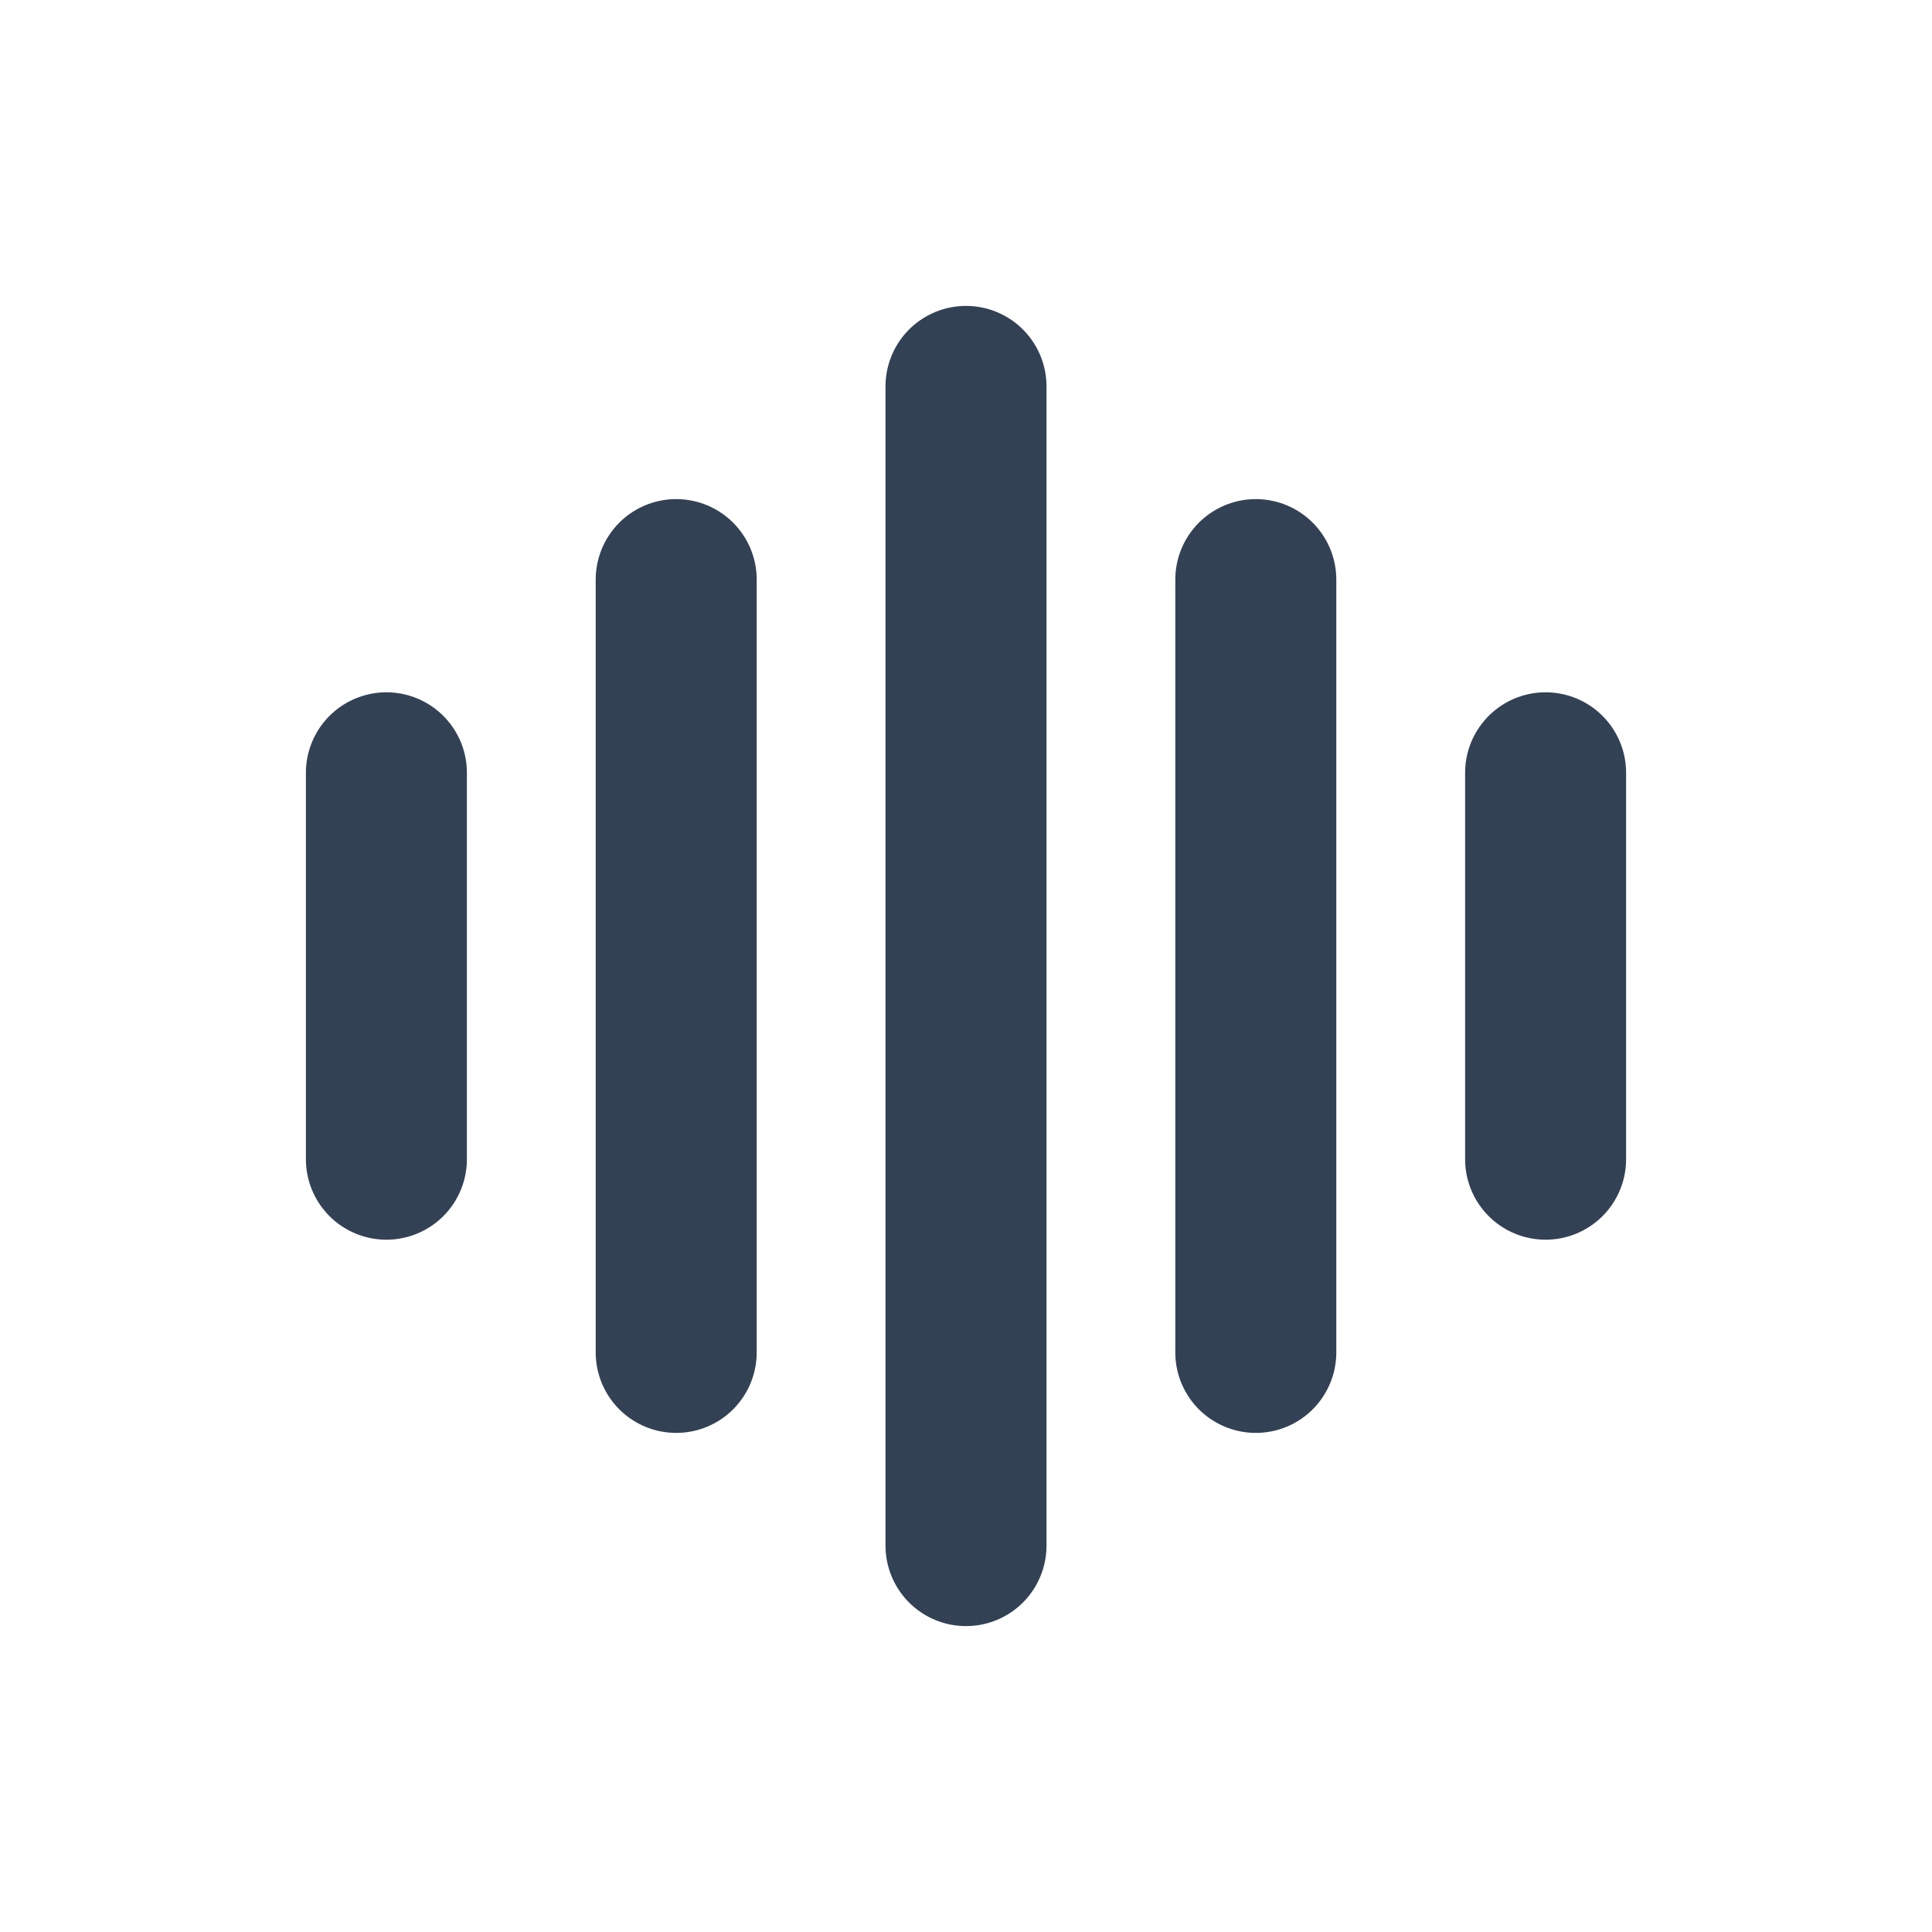
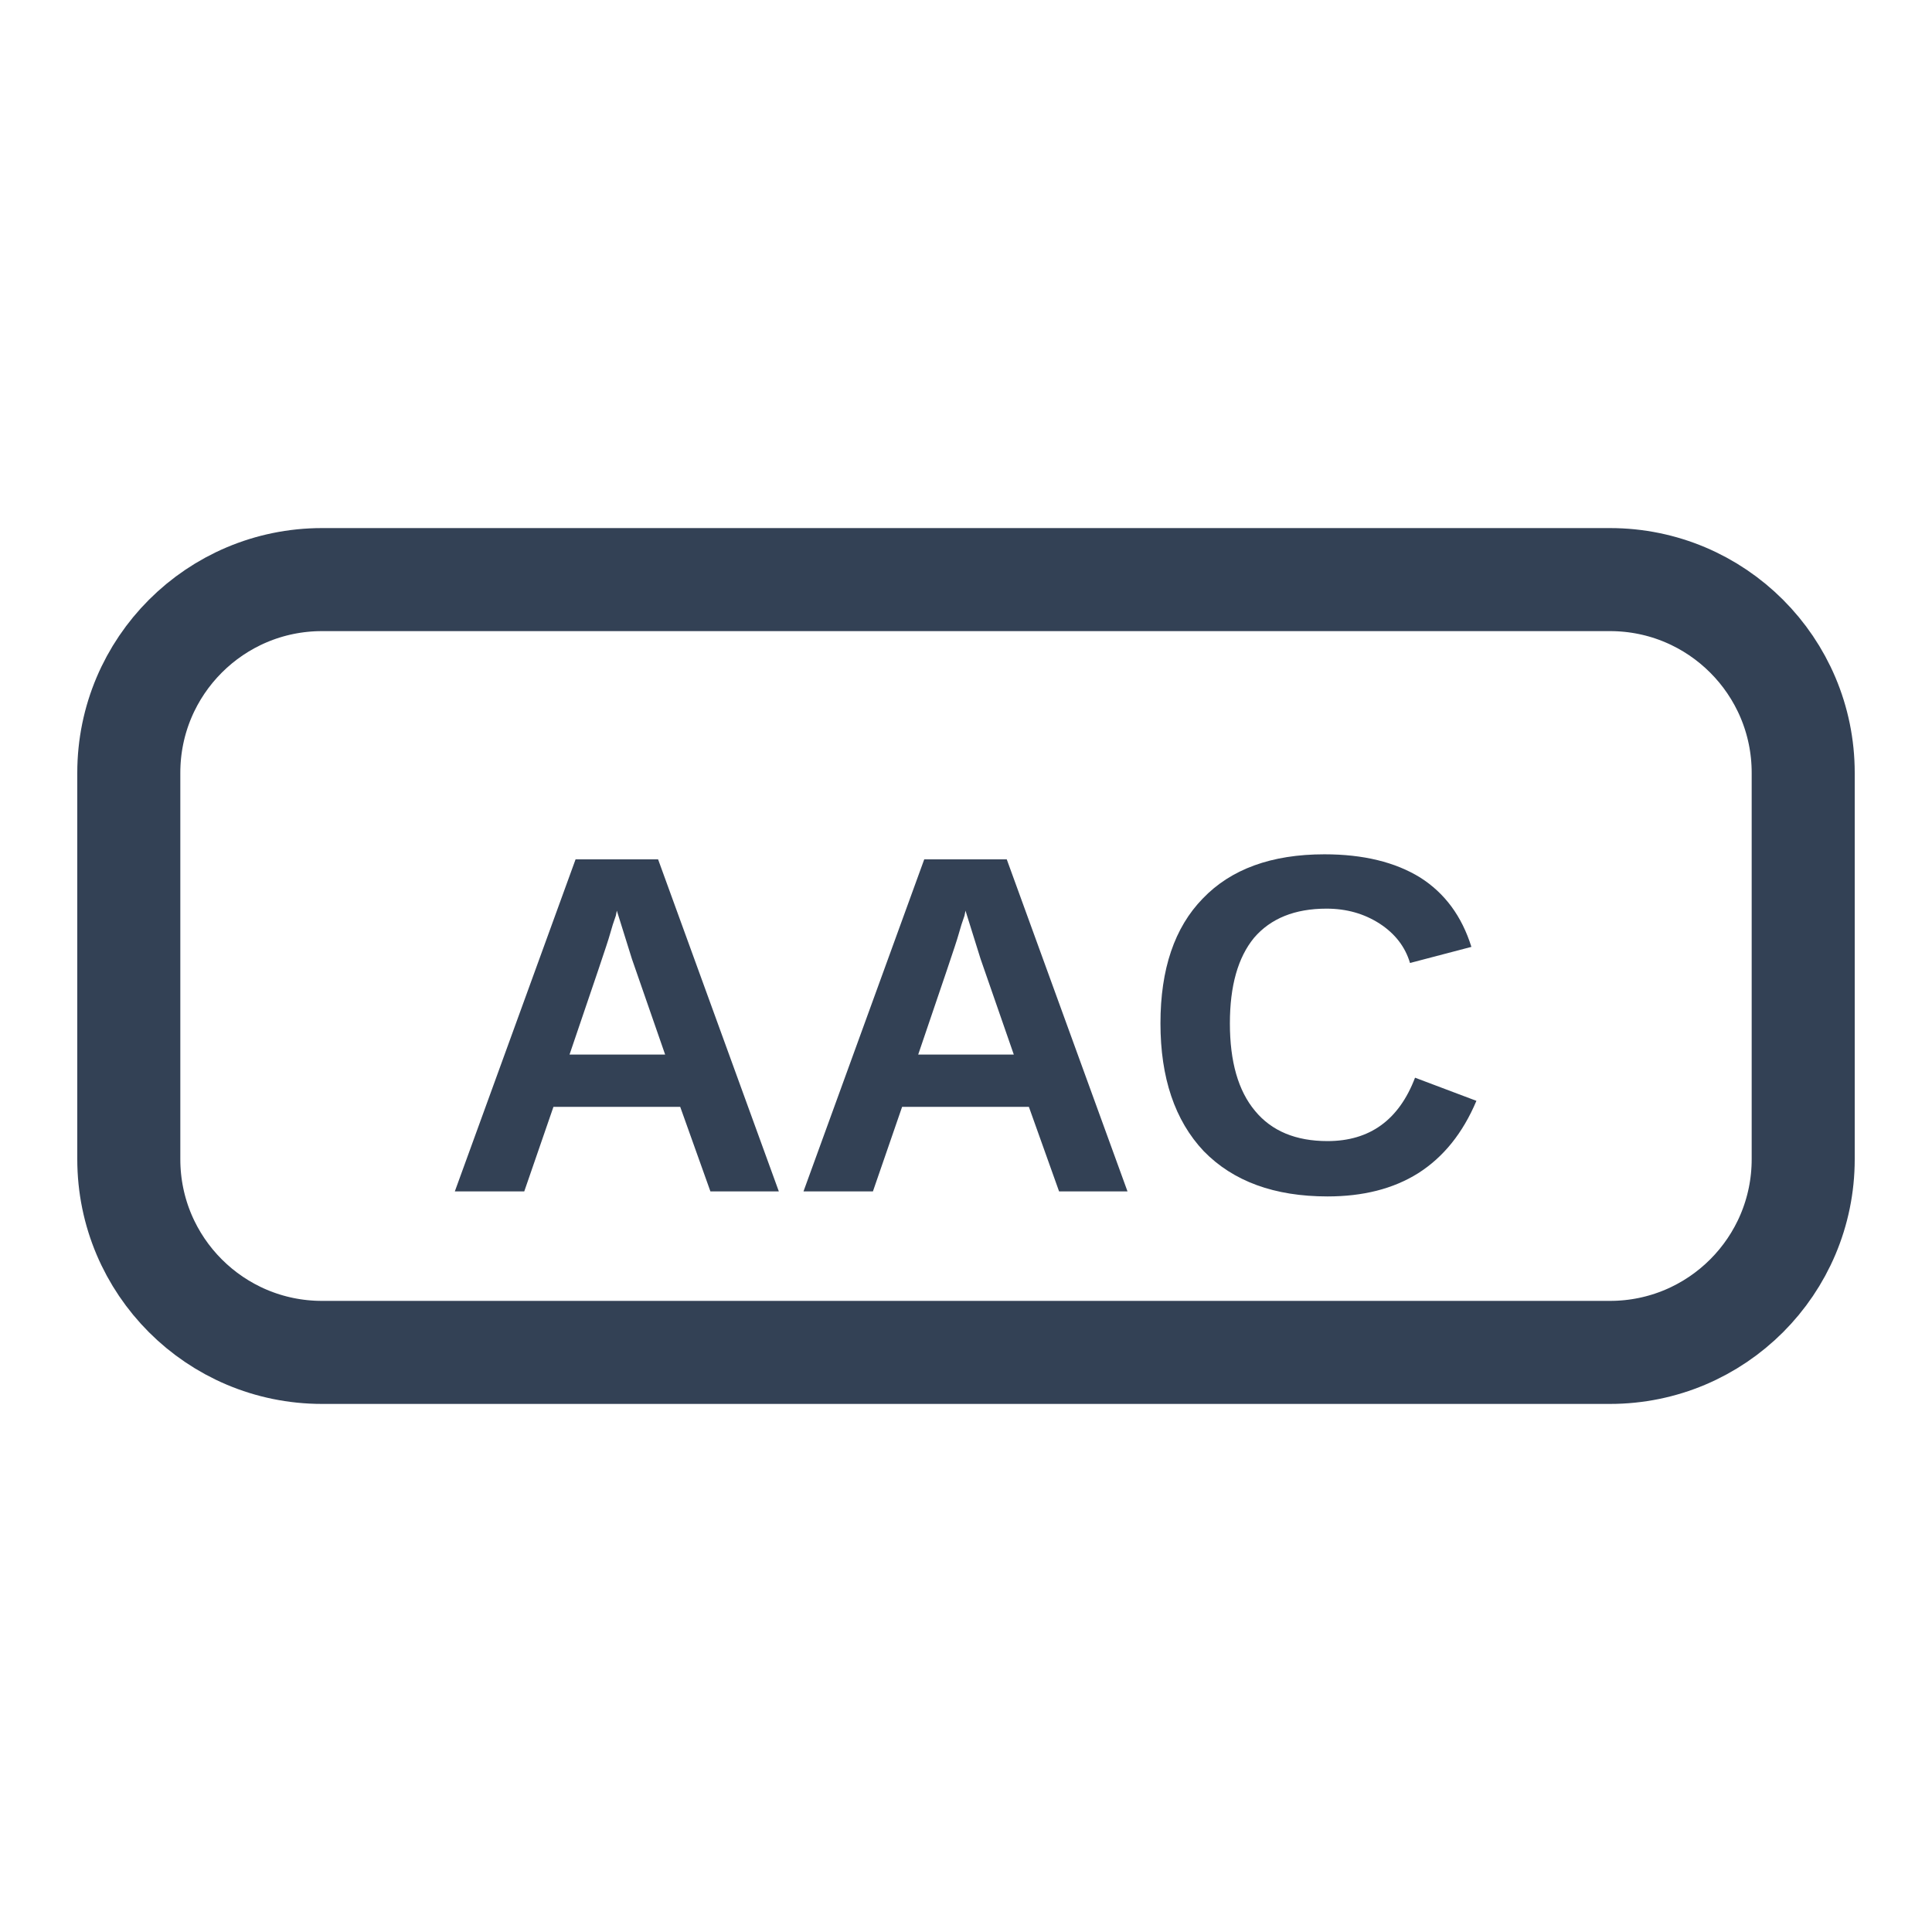
<svg xmlns="http://www.w3.org/2000/svg" viewBox="0 0 30 30" width="24" height="24">
-   <line x1="6" y1="12" x2="6" y2="18" stroke="#334155" stroke-width="2.5" stroke-linecap="round" />
-   <line x1="10.5" y1="9" x2="10.5" y2="21" stroke="#334155" stroke-width="2.5" stroke-linecap="round" />
-   <line x1="15" y1="6" x2="15" y2="24" stroke="#334155" stroke-width="2.5" stroke-linecap="round" />
-   <line x1="19.5" y1="9" x2="19.5" y2="21" stroke="#334155" stroke-width="2.5" stroke-linecap="round" />
-   <line x1="24" y1="12" x2="24" y2="18" stroke="#334155" stroke-width="2.5" stroke-linecap="round" />
+   <rect x="2" y="9" width="26" height="12" rx="3" fill="none" stroke="#334155" stroke-width="1.6" />
+   <text x="15" y="18.5" font-family="Liberation Sans, Adwaita Sans, sans-serif" font-size="7.5" font-weight="bold" text-anchor="middle" fill="#334155">AAC</text>
</svg>
